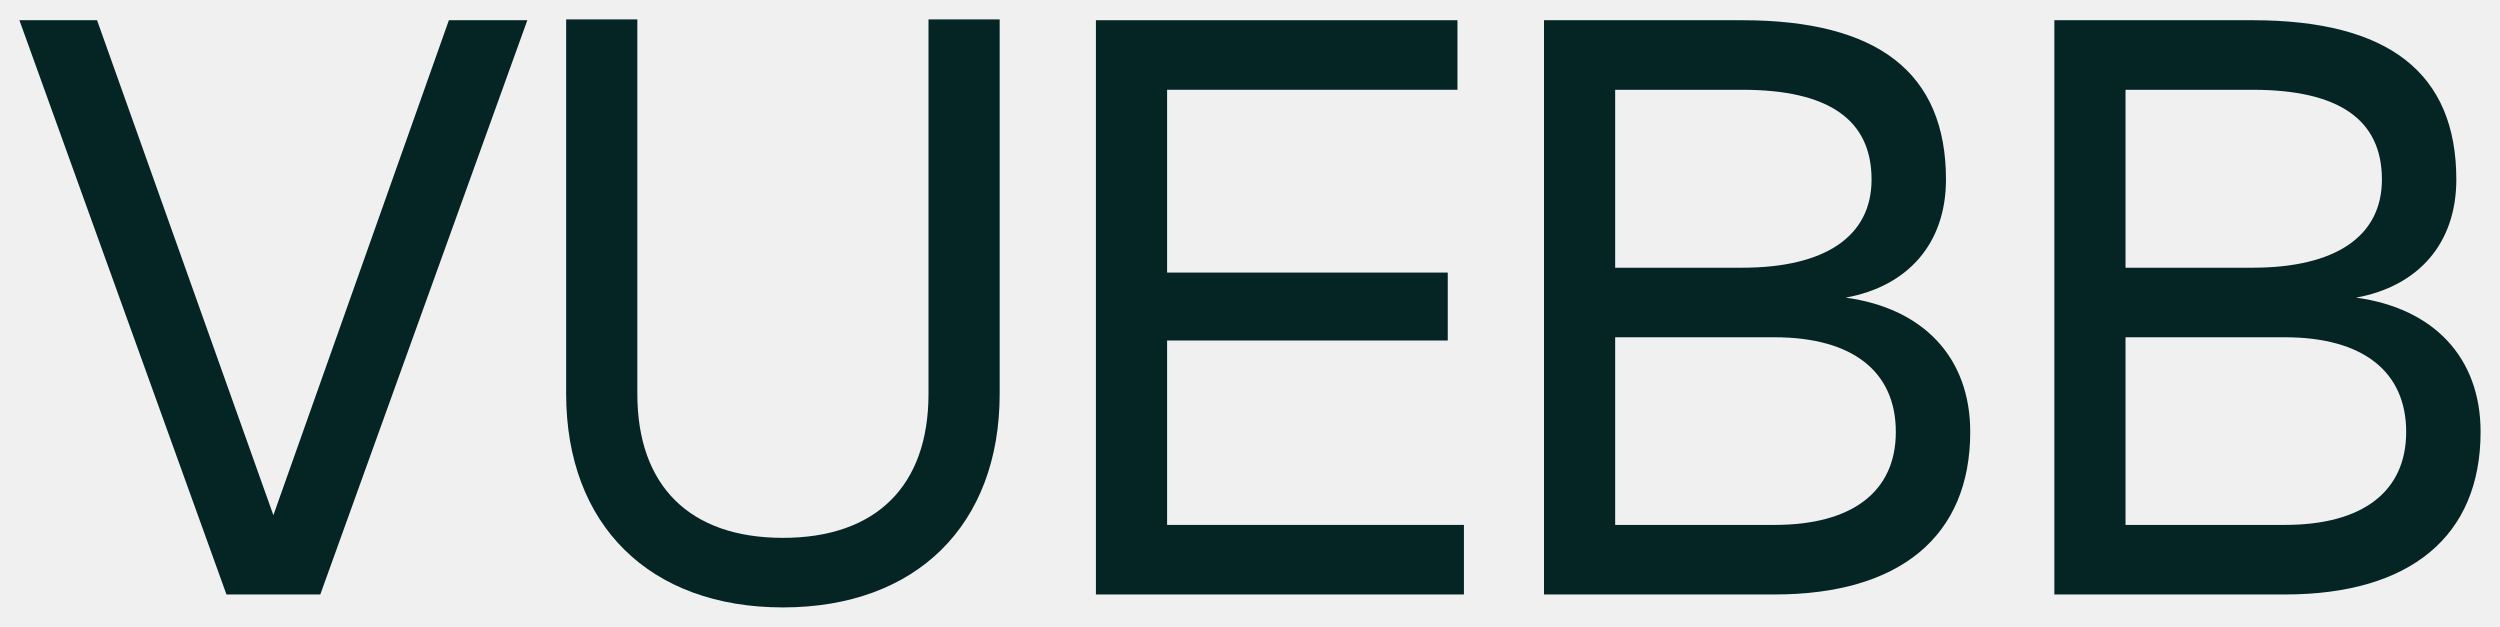
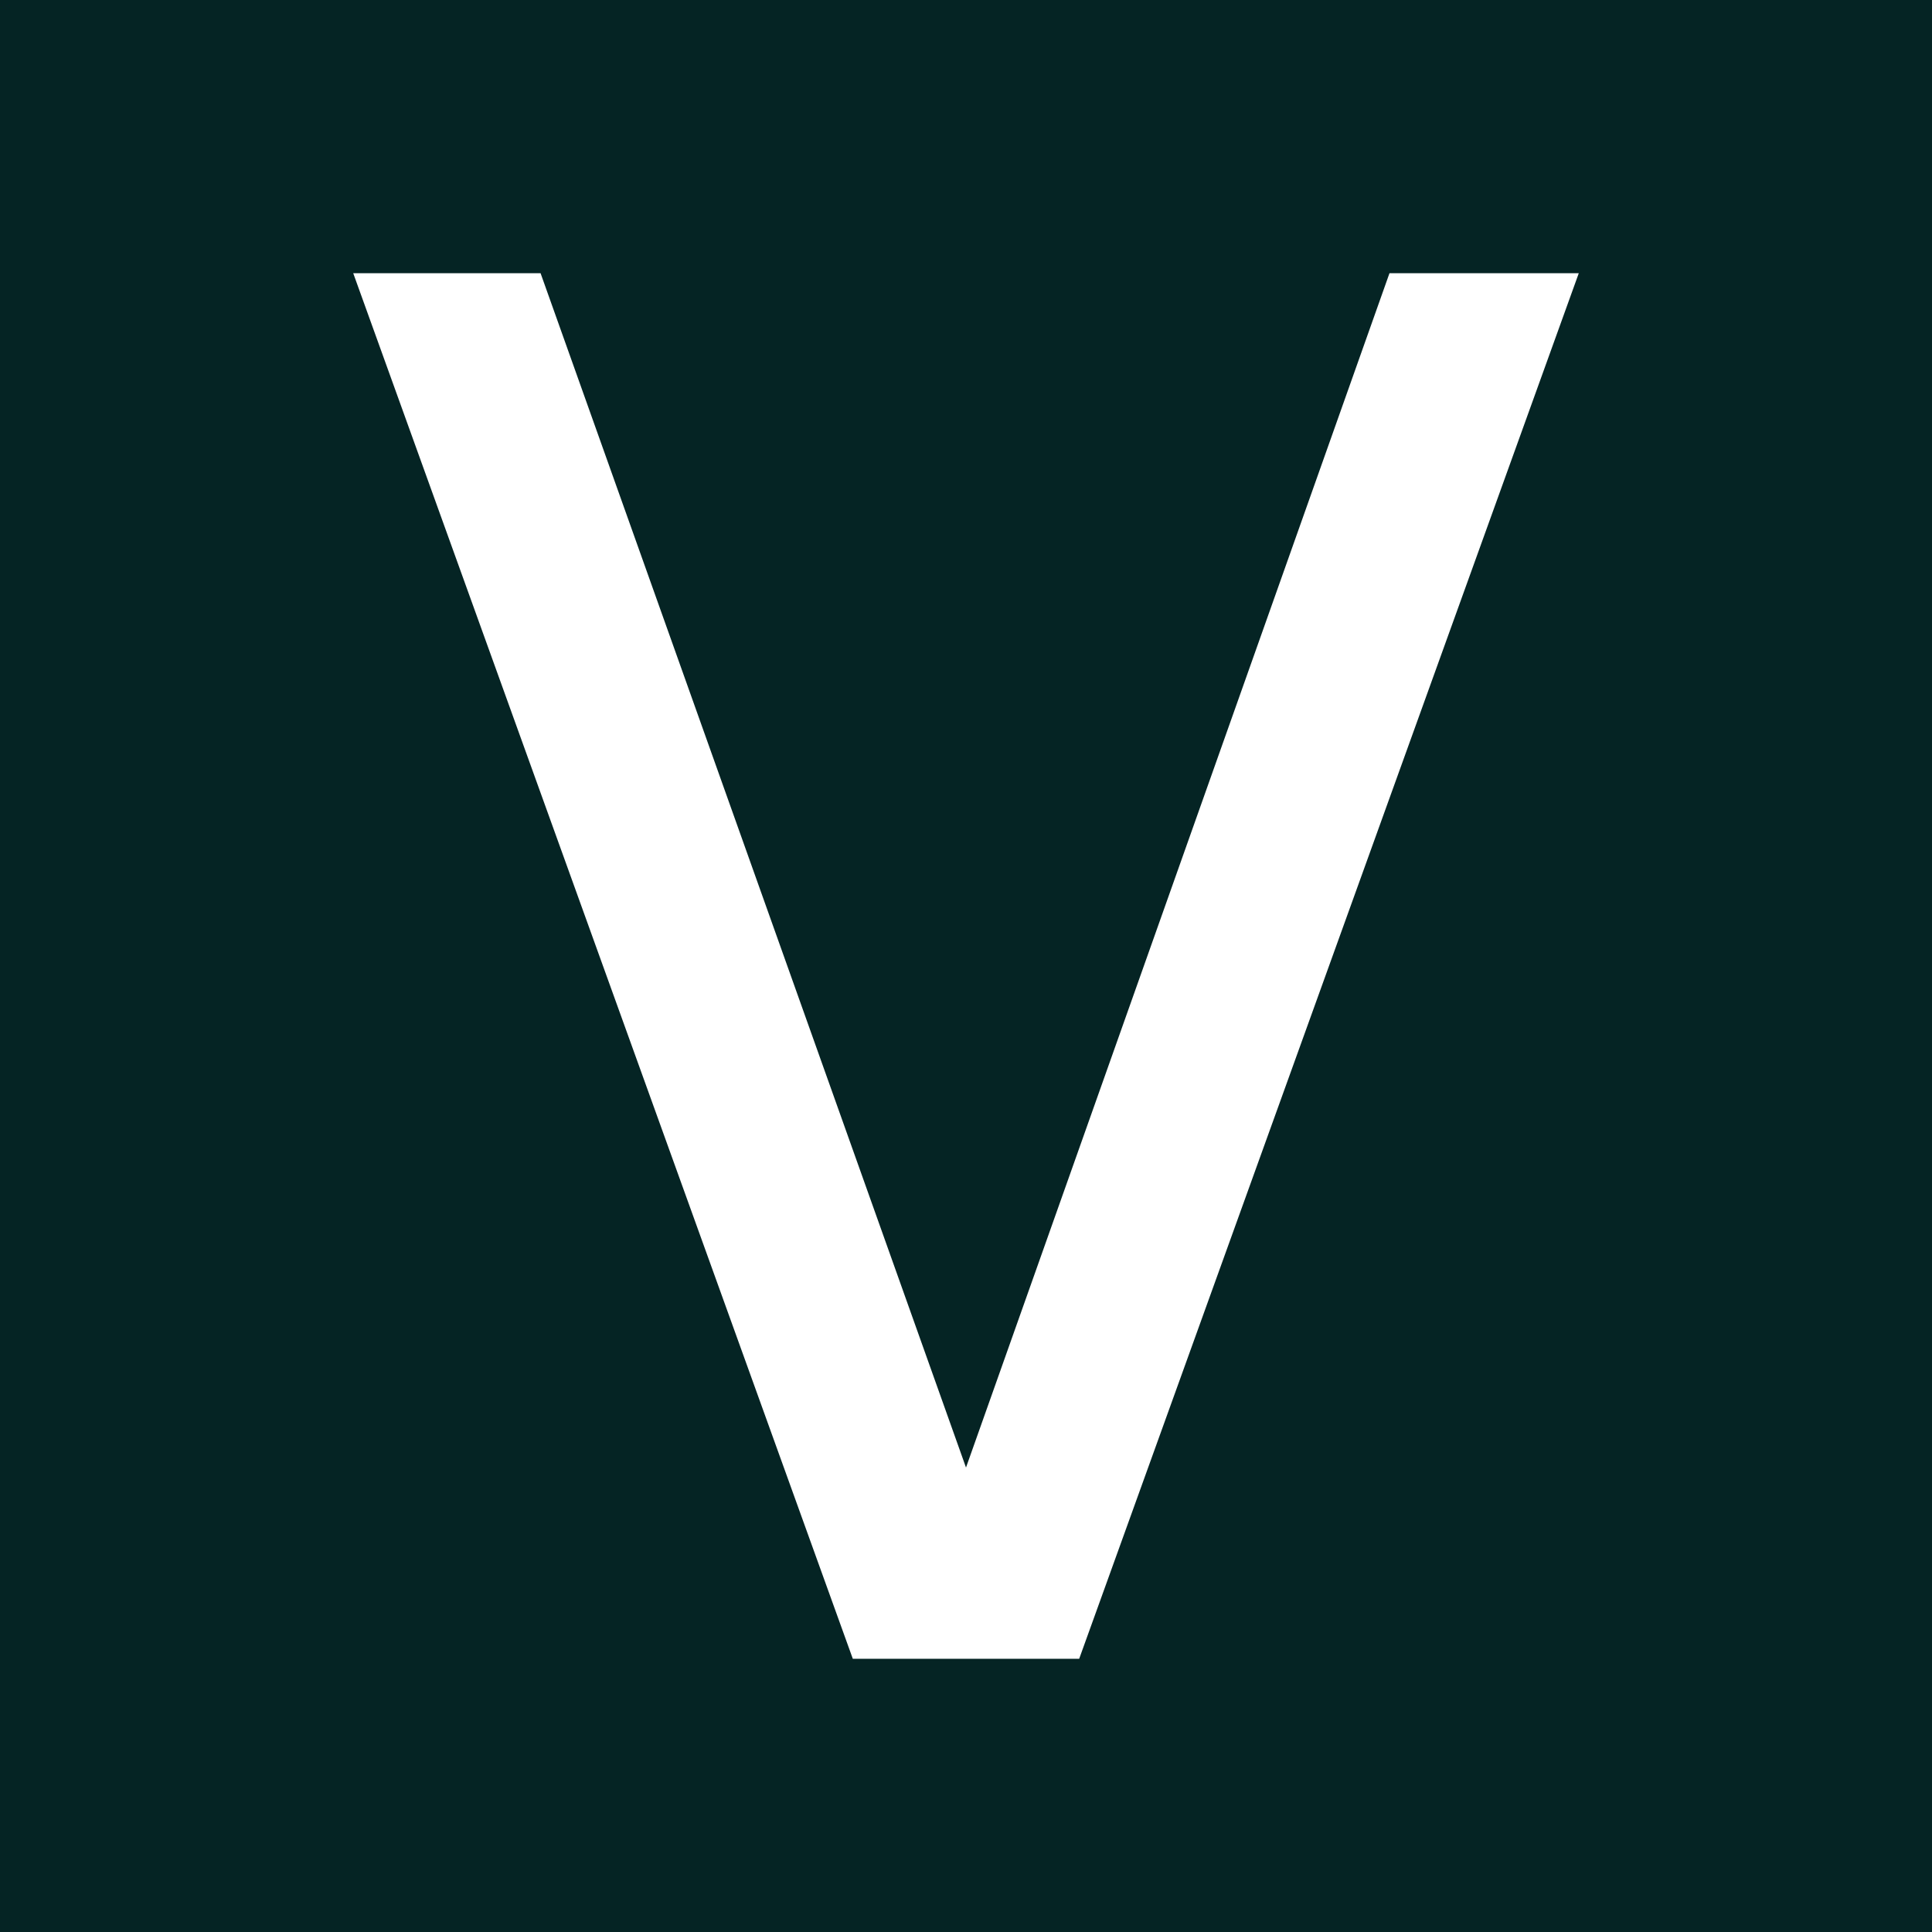
- <svg xmlns="http://www.w3.org/2000/svg" viewBox="0 0 3091.00 775.00" role="img" aria-label="VUEBB">
-   <g fill="#052424" transform="translate(3.00 735.00) scale(1 -1)">
-     <path transform="translate(0.00 0)" d="M21 710 277 0H393L649 710H552L335 98L117 710Z" />
-     <path transform="translate(620.00 0)" d="M613 248V711H525V248C525 134 460 70 345 70C230 70 165 134 165 248V711H77V248C77 86 180 -16 345 -16C510 -16 613 86 613 248Z" />
-     <path transform="translate(1260.00 0)" d="M92 710V0H547V86H180V314H527V398H180V624H539V710Z" />
-     <path transform="translate(1814.00 0)" d="M92 0H377C532 0 619 72 619 201C619 293 561 354 465 367C542 381 589 434 589 513C589 645 505 710 337 710H92ZM180 86V318H377C473 318 527 276 527 201C527 127 473 86 377 86ZM180 404V624H337C444 624 497 587 497 513C497 443 440 404 337 404Z" />
-     <path transform="translate(2445.00 0)" d="M92 0H377C532 0 619 72 619 201C619 293 561 354 465 367C542 381 589 434 589 513C589 645 505 710 337 710H92ZM180 86V318H377C473 318 527 276 527 201C527 127 473 86 377 86ZM180 404V624H337C444 624 497 587 497 513C497 443 440 404 337 404Z" />
+ <svg xmlns="http://www.w3.org/2000/svg" viewBox="0 0 990 990" role="img" aria-label="Vuebb">
+   <rect width="990" height="990" fill="#052424" />
+   <g fill="#ffffff" transform="translate(160 850) scale(1 -1)">
+     <path d="M21 710 277 0H393L649 710H552L335 98L117 710Z" />
  </g>
</svg>
